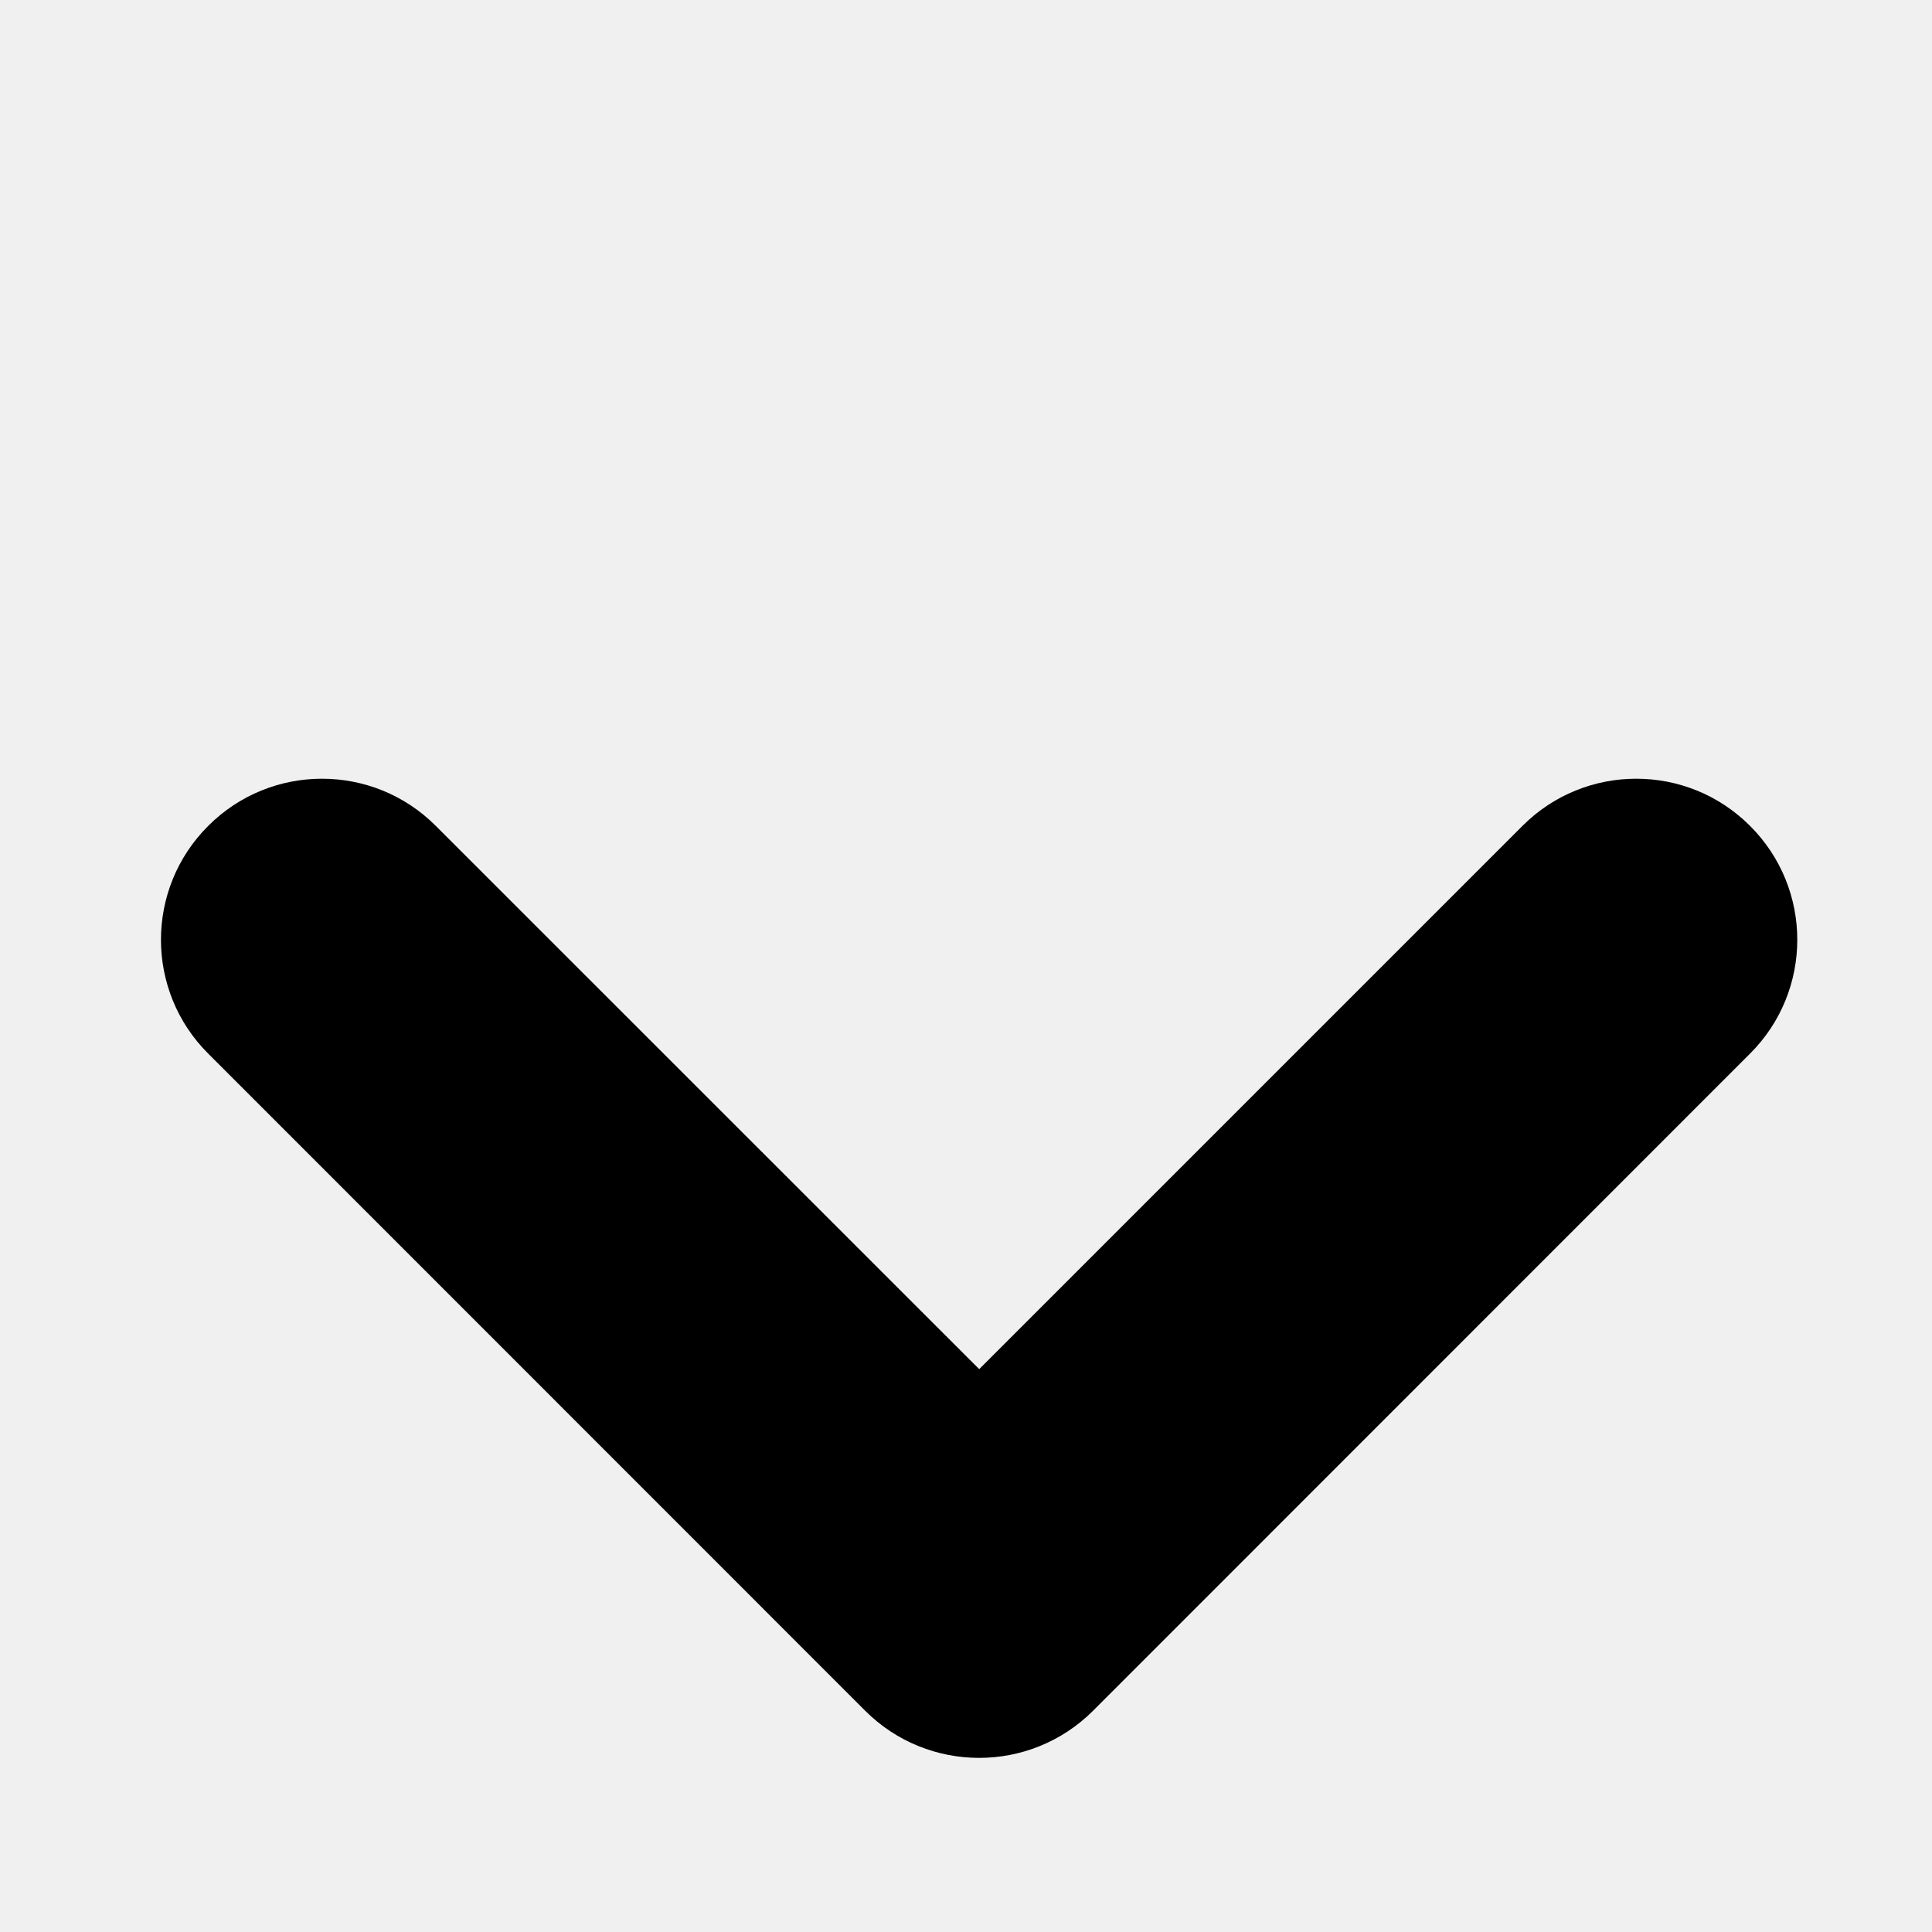
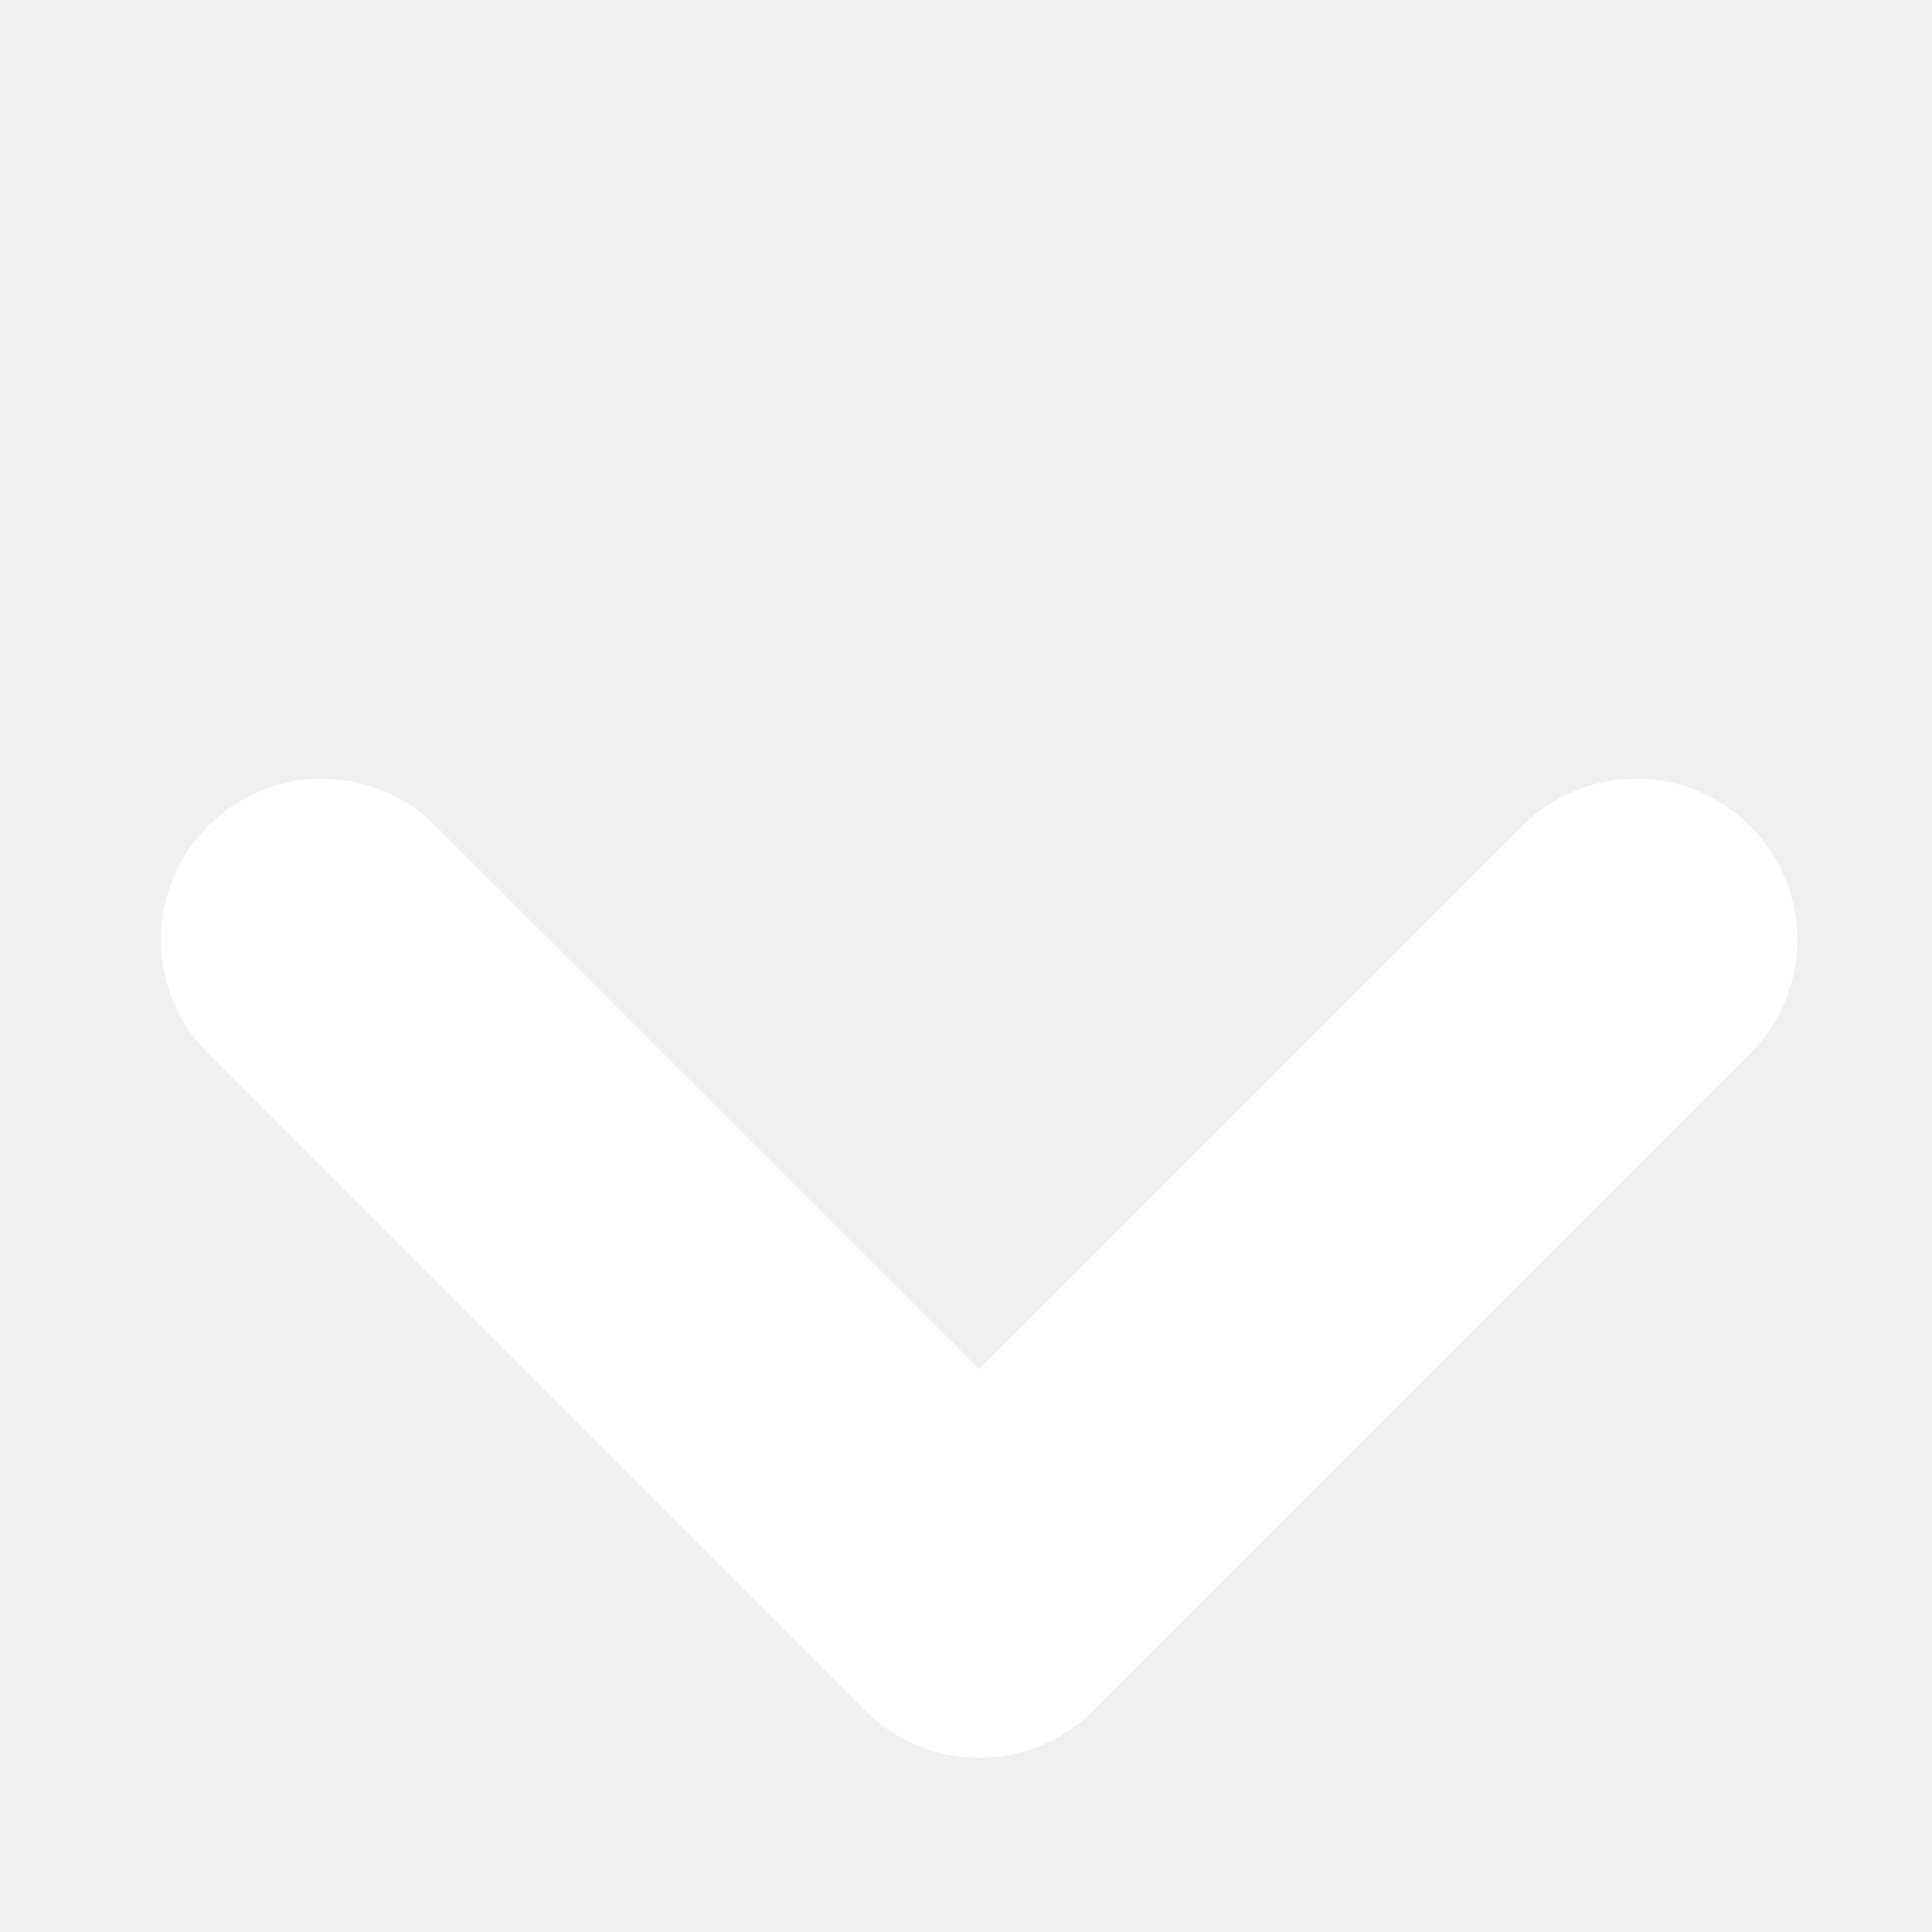
<svg xmlns="http://www.w3.org/2000/svg" width="12" height="12" viewBox="0 0 12 12" fill="none">
-   <path id="arrow down" fill-rule="evenodd" clip-rule="evenodd" d="M1.293 5.13C1.683 4.739 2.317 4.739 2.707 5.13L6.082 8.504L9.456 5.13C9.846 4.739 10.48 4.739 10.87 5.13C11.261 5.52 11.261 6.154 10.87 6.544L6.789 10.626C6.398 11.016 5.765 11.016 5.374 10.626L1.293 6.544C0.902 6.154 0.902 5.52 1.293 5.13Z" fill="black" />
+   <path id="arrow down" fill-rule="evenodd" clip-rule="evenodd" d="M1.293 5.13C1.683 4.739 2.317 4.739 2.707 5.13L6.082 8.504L9.456 5.13C9.846 4.739 10.48 4.739 10.87 5.13C11.261 5.52 11.261 6.154 10.87 6.544L6.789 10.626C6.398 11.016 5.765 11.016 5.374 10.626L1.293 6.544C0.902 6.154 0.902 5.52 1.293 5.13Z" fill="white" />
</svg>
